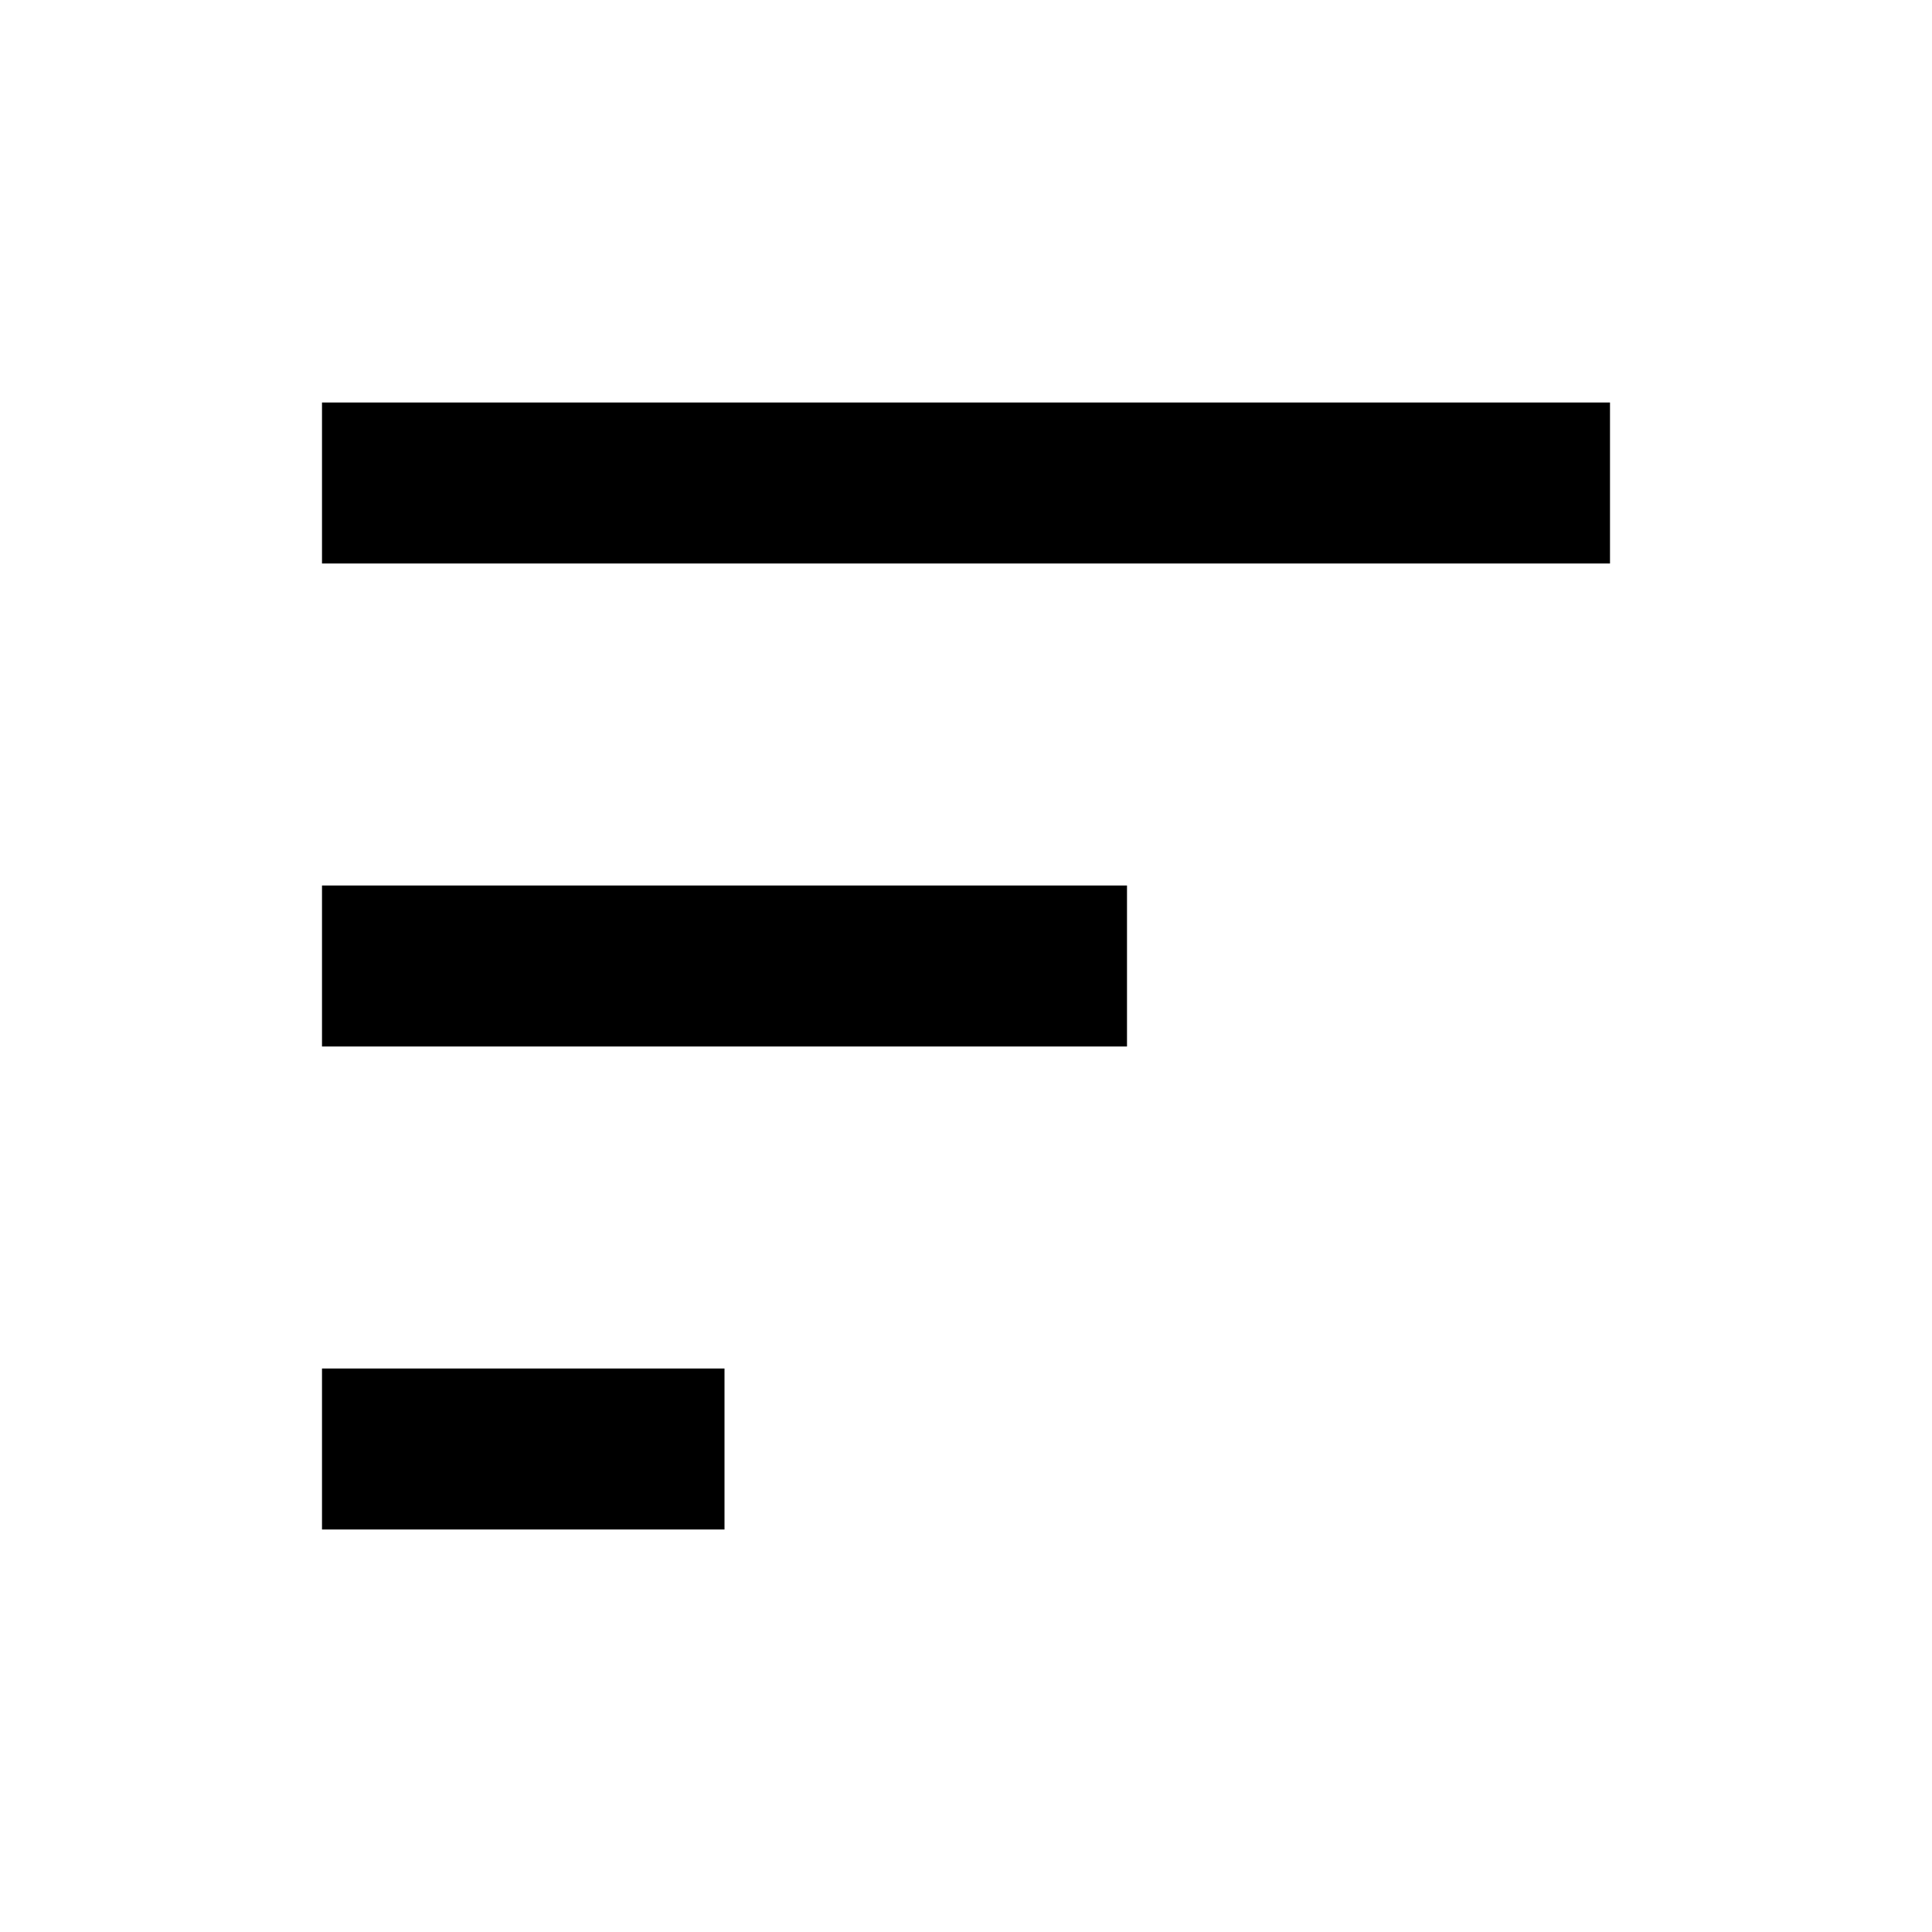
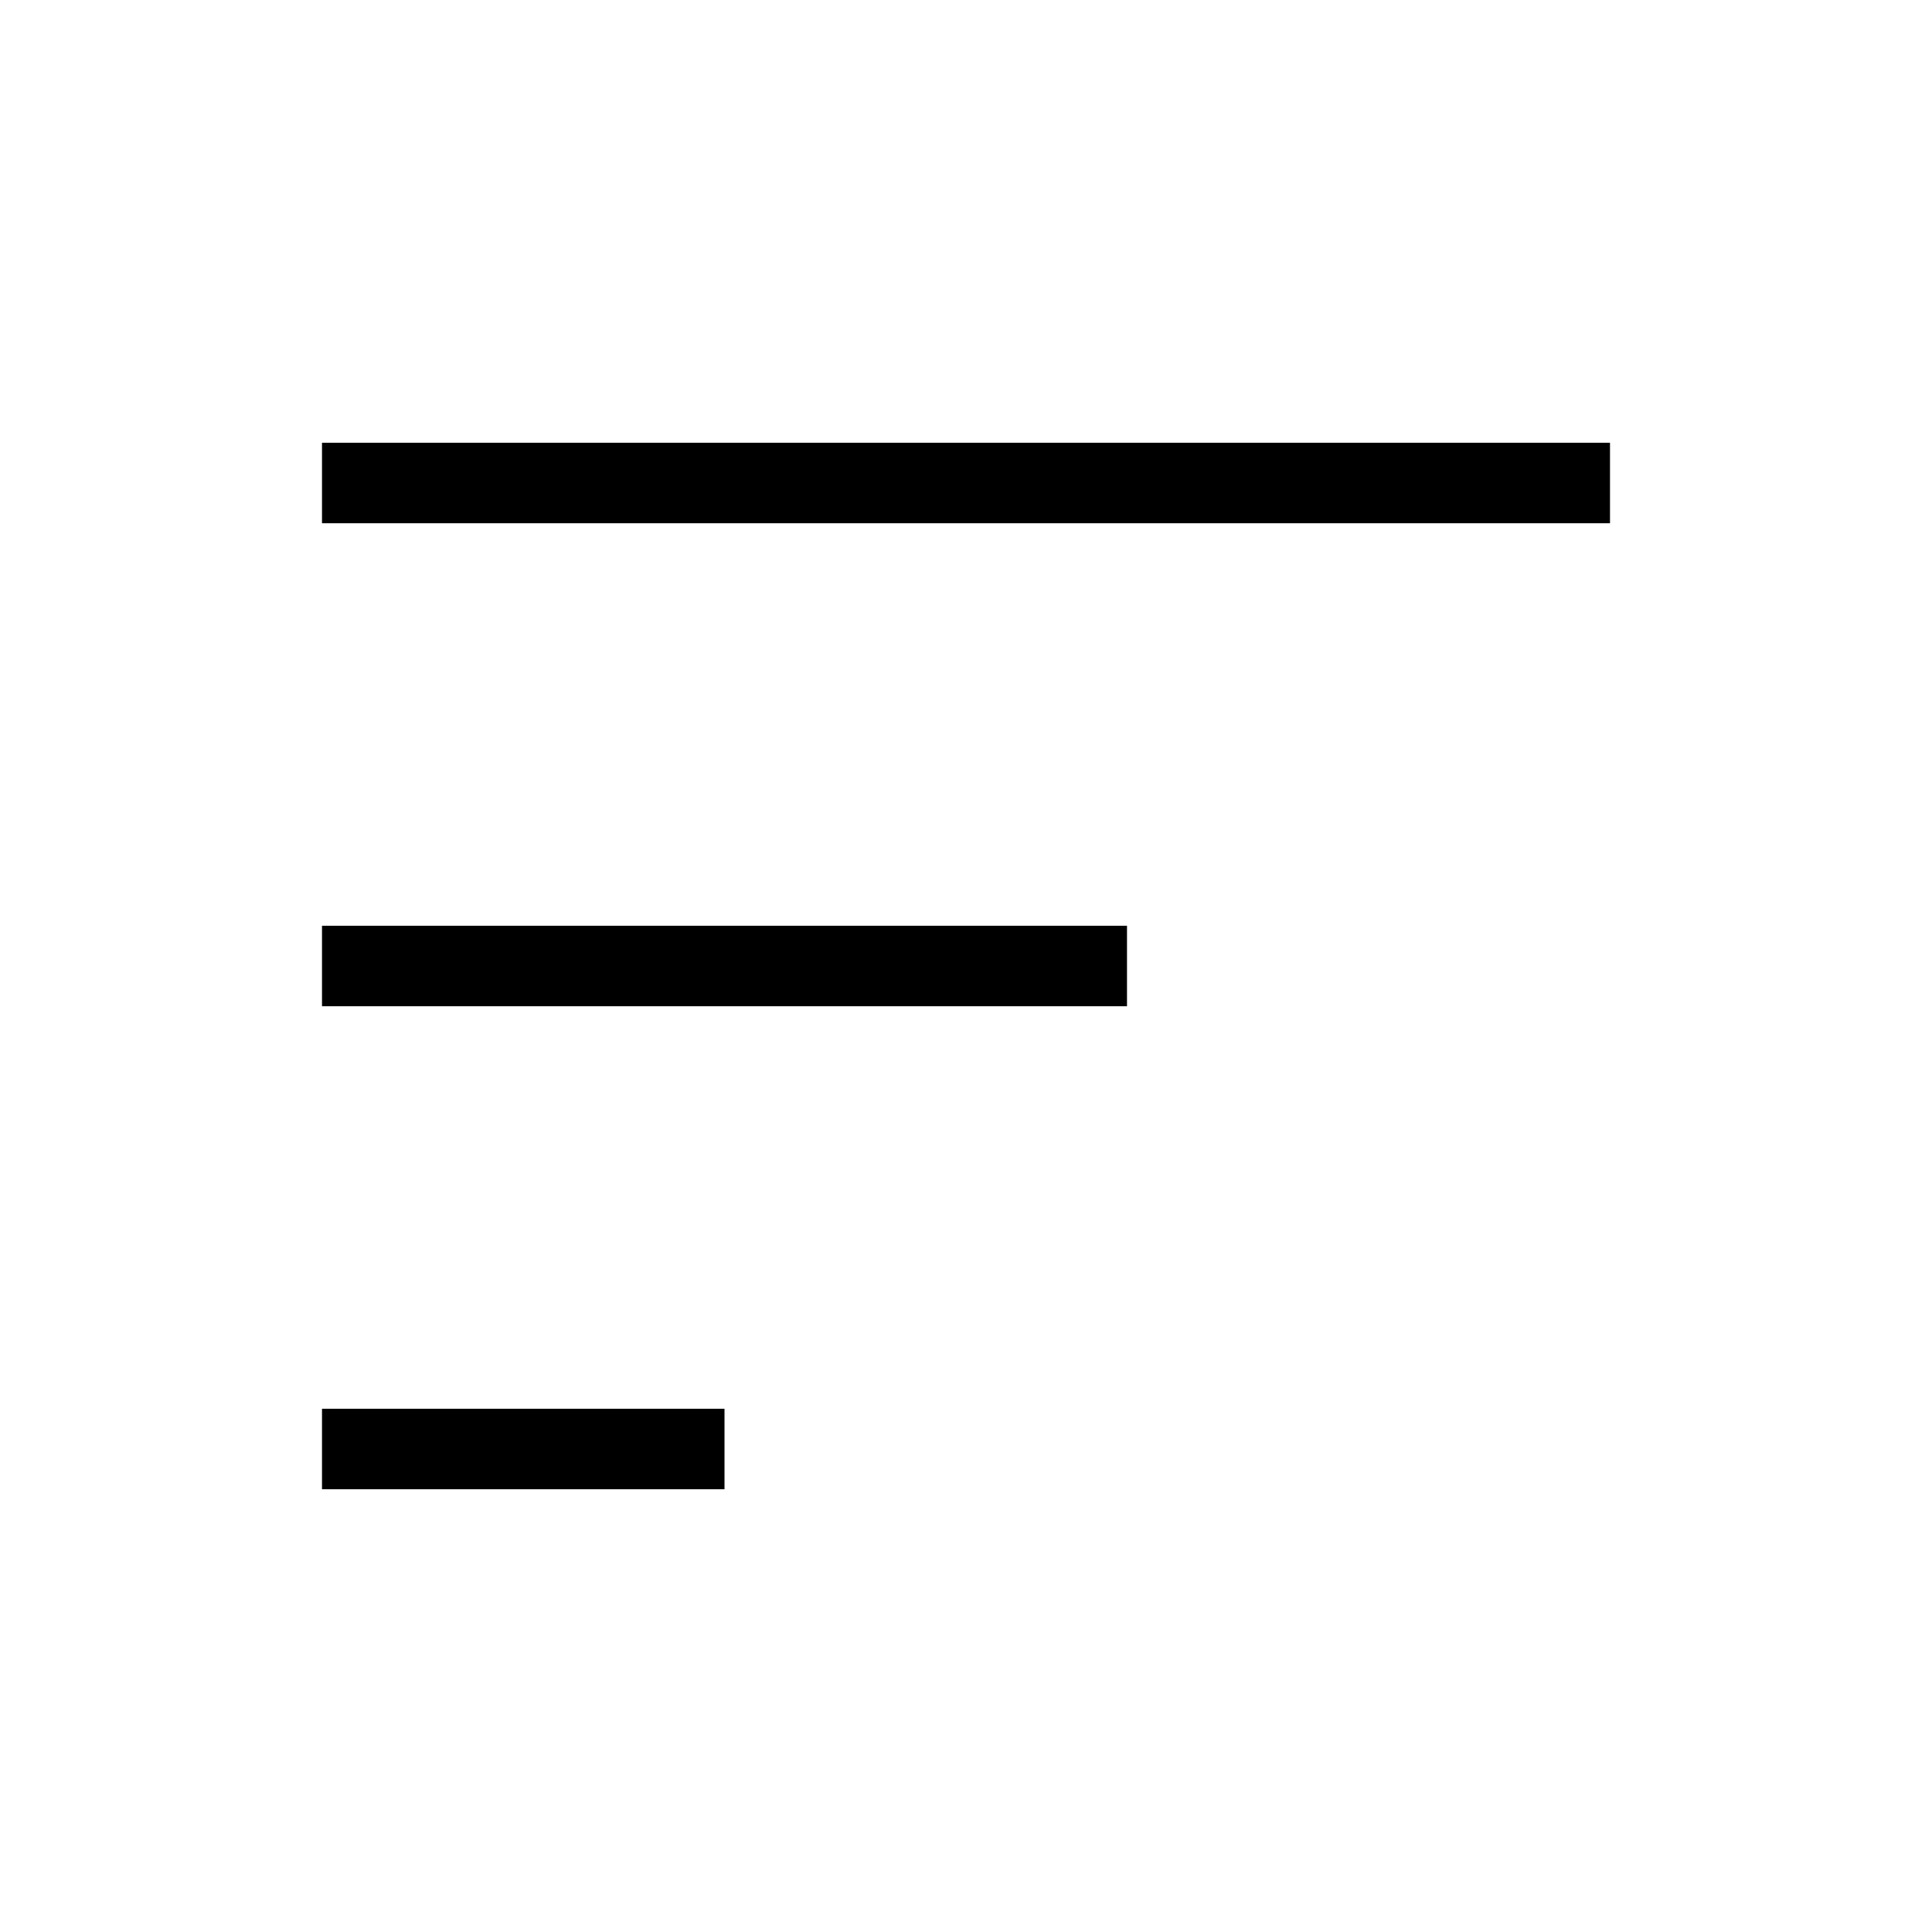
<svg xmlns="http://www.w3.org/2000/svg" width="800px" height="800px" viewBox="0 0 24 24" fill="none">
-   <path d="M4 6H20M4 12H14M4 18H9" stroke="#000000" stroke-width="2" strokeLinecap="round" strokeLinejoin="round" />
+   <path d="M4 6H20M4 12H14M4 18H9" stroke="#000000" strokeWidth="2" strokeLinecap="round" strokeLinejoin="round" />
</svg>
